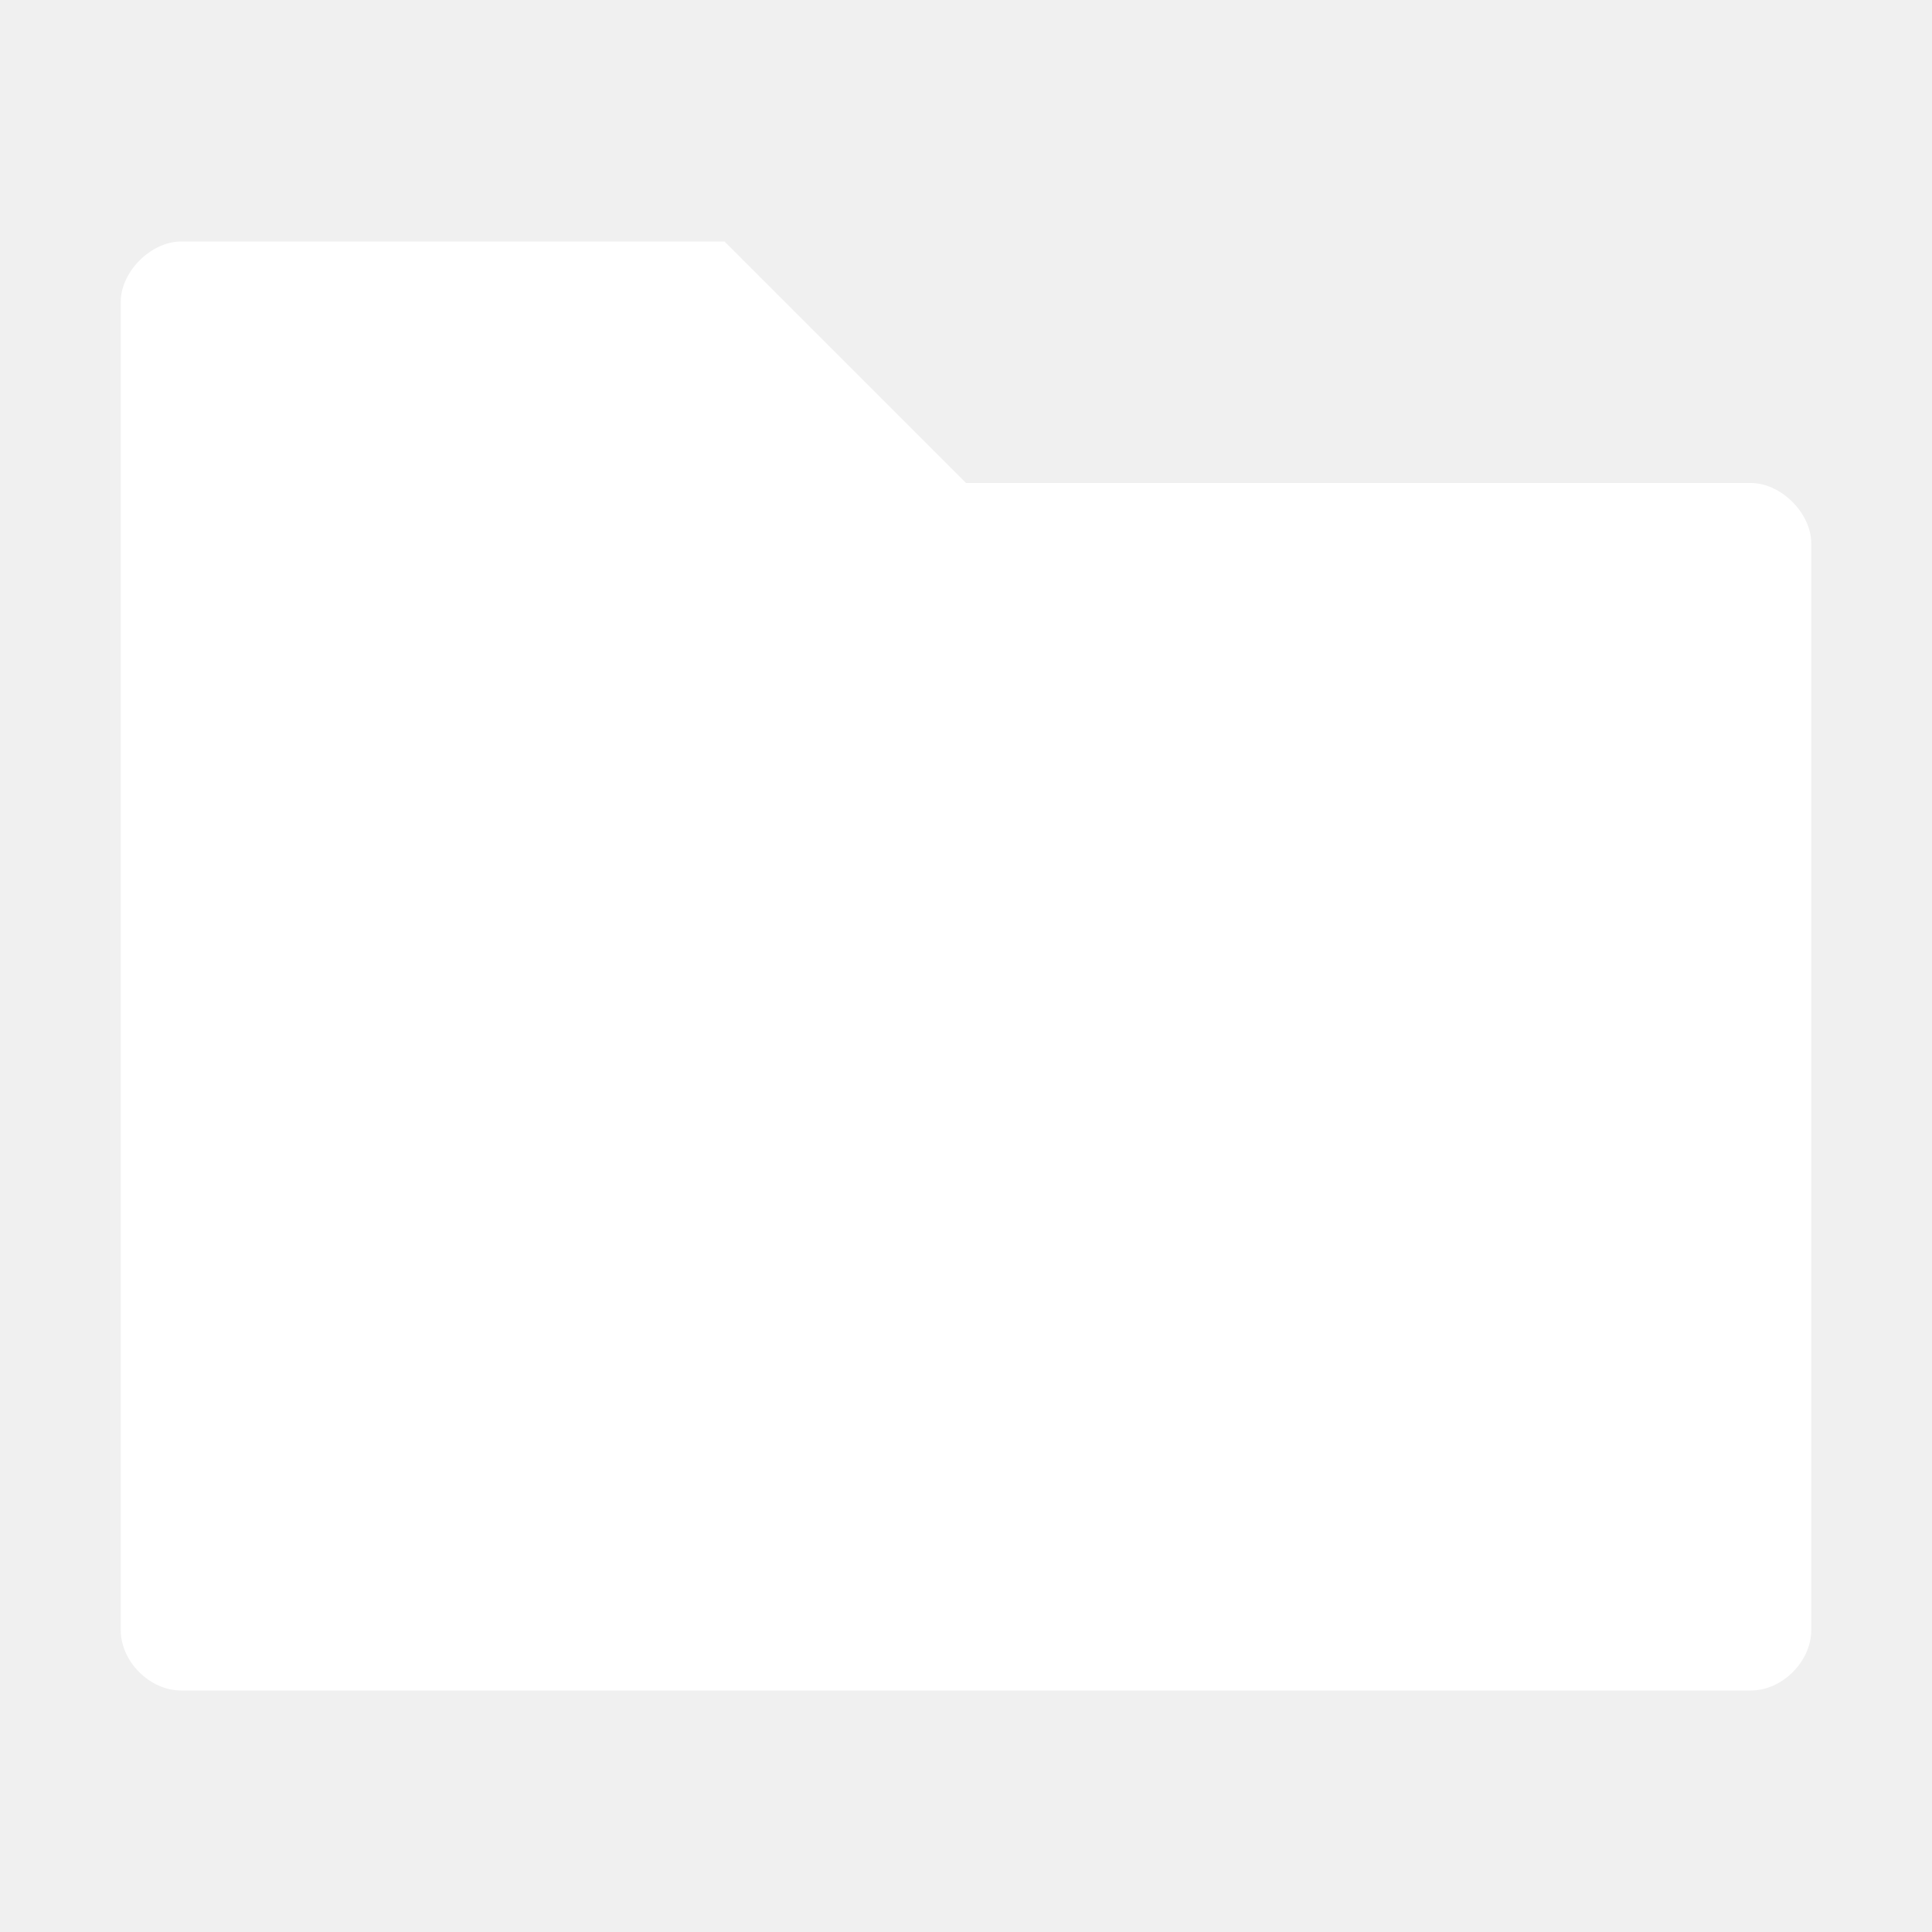
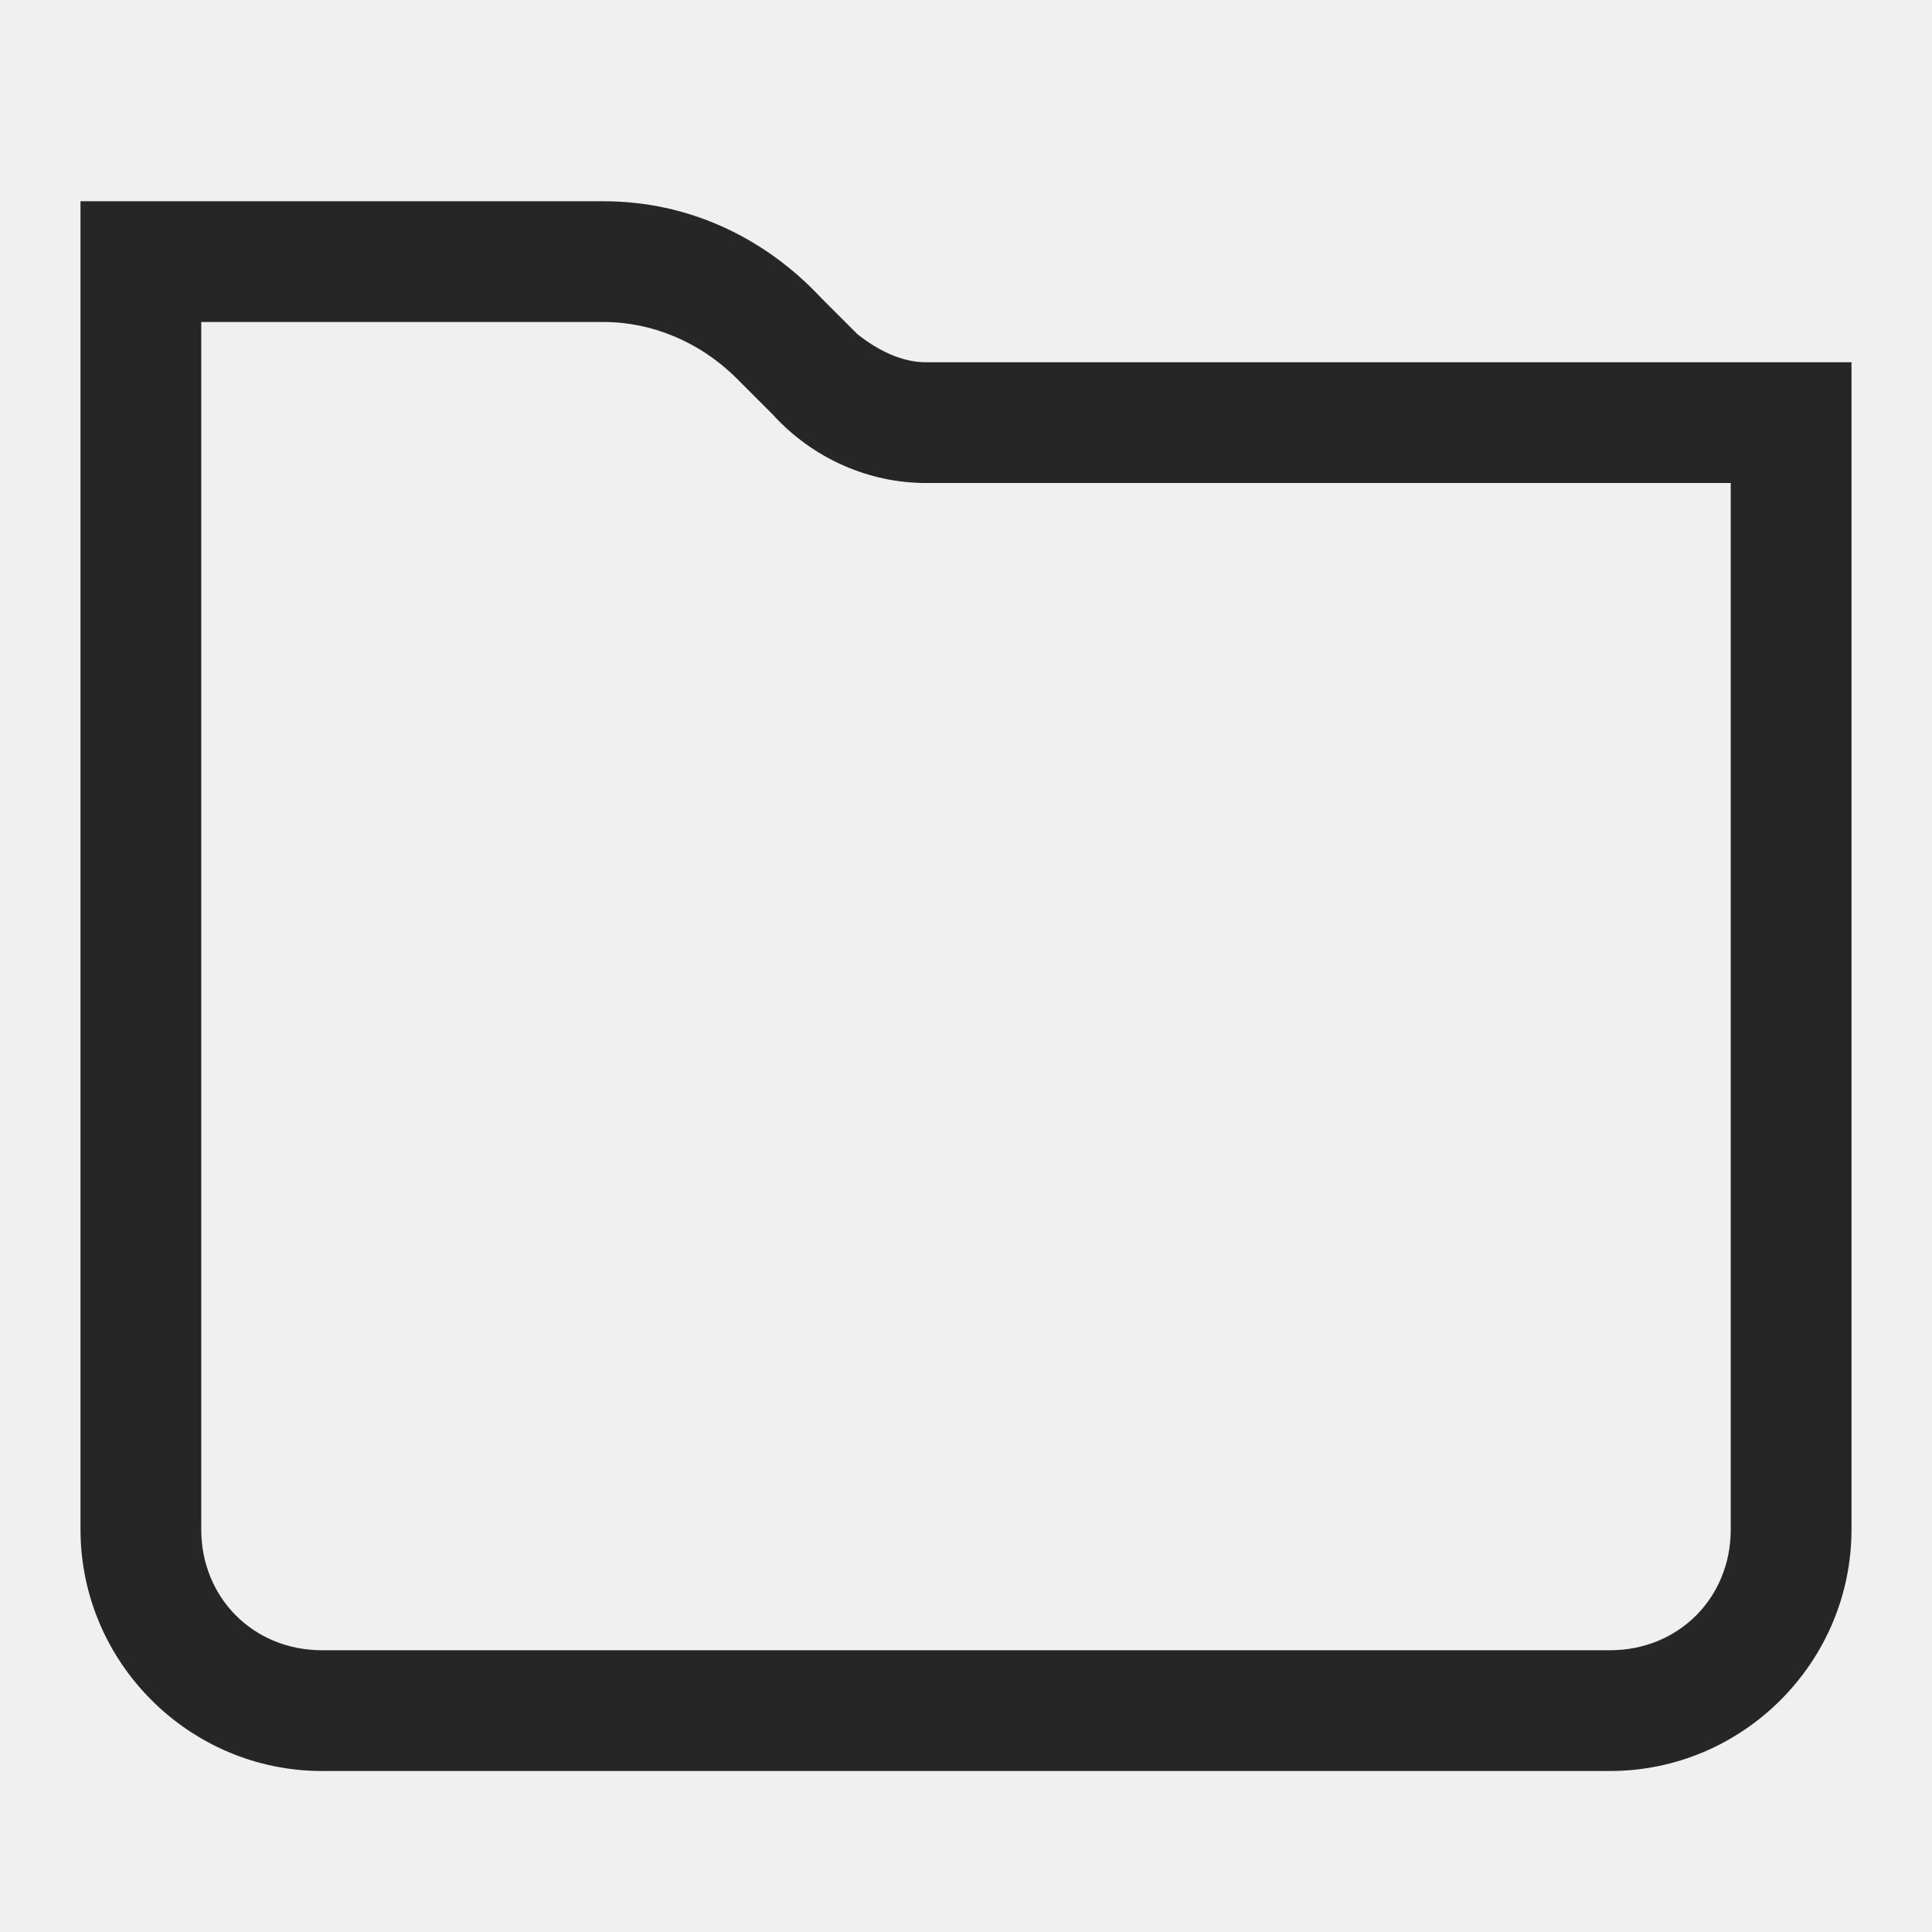
- <svg xmlns="http://www.w3.org/2000/svg" height="32" viewBox="0 0 32 32" width="32" version="1.1">
-   <path fill="#ffffff" d="m3 4c-0.5 0-1 0.5-1 1v22c0 0.52 0.48 1 1 1h26c0.52 0 1-0.482 1-1v-18c0-0.5-0.5-1-1-1h-13l-4-4z" />
+ <svg xmlns="http://www.w3.org/2000/svg" xmlns:xlink="http://www.w3.org/1999/xlink" width="24px" height="24px" viewBox="0 0 24 24" version="1.1">
+   <defs>
+     <path d="M7.5,2.5 C8.55,2.5 9.5,2.95 10.2,3.7 L10.2,3.7 L10.65,4.15 C10.9,4.35 11.2,4.5 11.5,4.5 L11.5,4.5 L23,4.5 L23,19 C23,20.65 21.65,22 20,22 L20,22 L4,22 C2.35,22 1,20.65 1,19 L1,19 L1,2.5 Z M7.5,4 L2.5,4 L2.5,19 C2.5,19.85 3.15,20.5 4,20.5 L4,20.5 L20,20.5 C20.85,20.5 21.5,19.85 21.5,19 L21.5,19 L21.5,6 L11.5,6 C10.8,6 10.1,5.7 9.6,5.15 L9.6,5.15 L9.15,4.7 C8.7,4.25 8.1,4 7.5,4 L7.5,4 Z" id="path-1" />
+   </defs>
+   <g id="icon/content/folder/default" stroke="none" stroke-width="1" fill="none" fill-rule="evenodd">
+     <mask id="mask-2" fill="white">
+       <use xlink:href="#path-1" />
+     </mask>
+     <use id="Combined-Shape" fill="#262626" xlink:href="#path-1" />
+   </g>
</svg>
